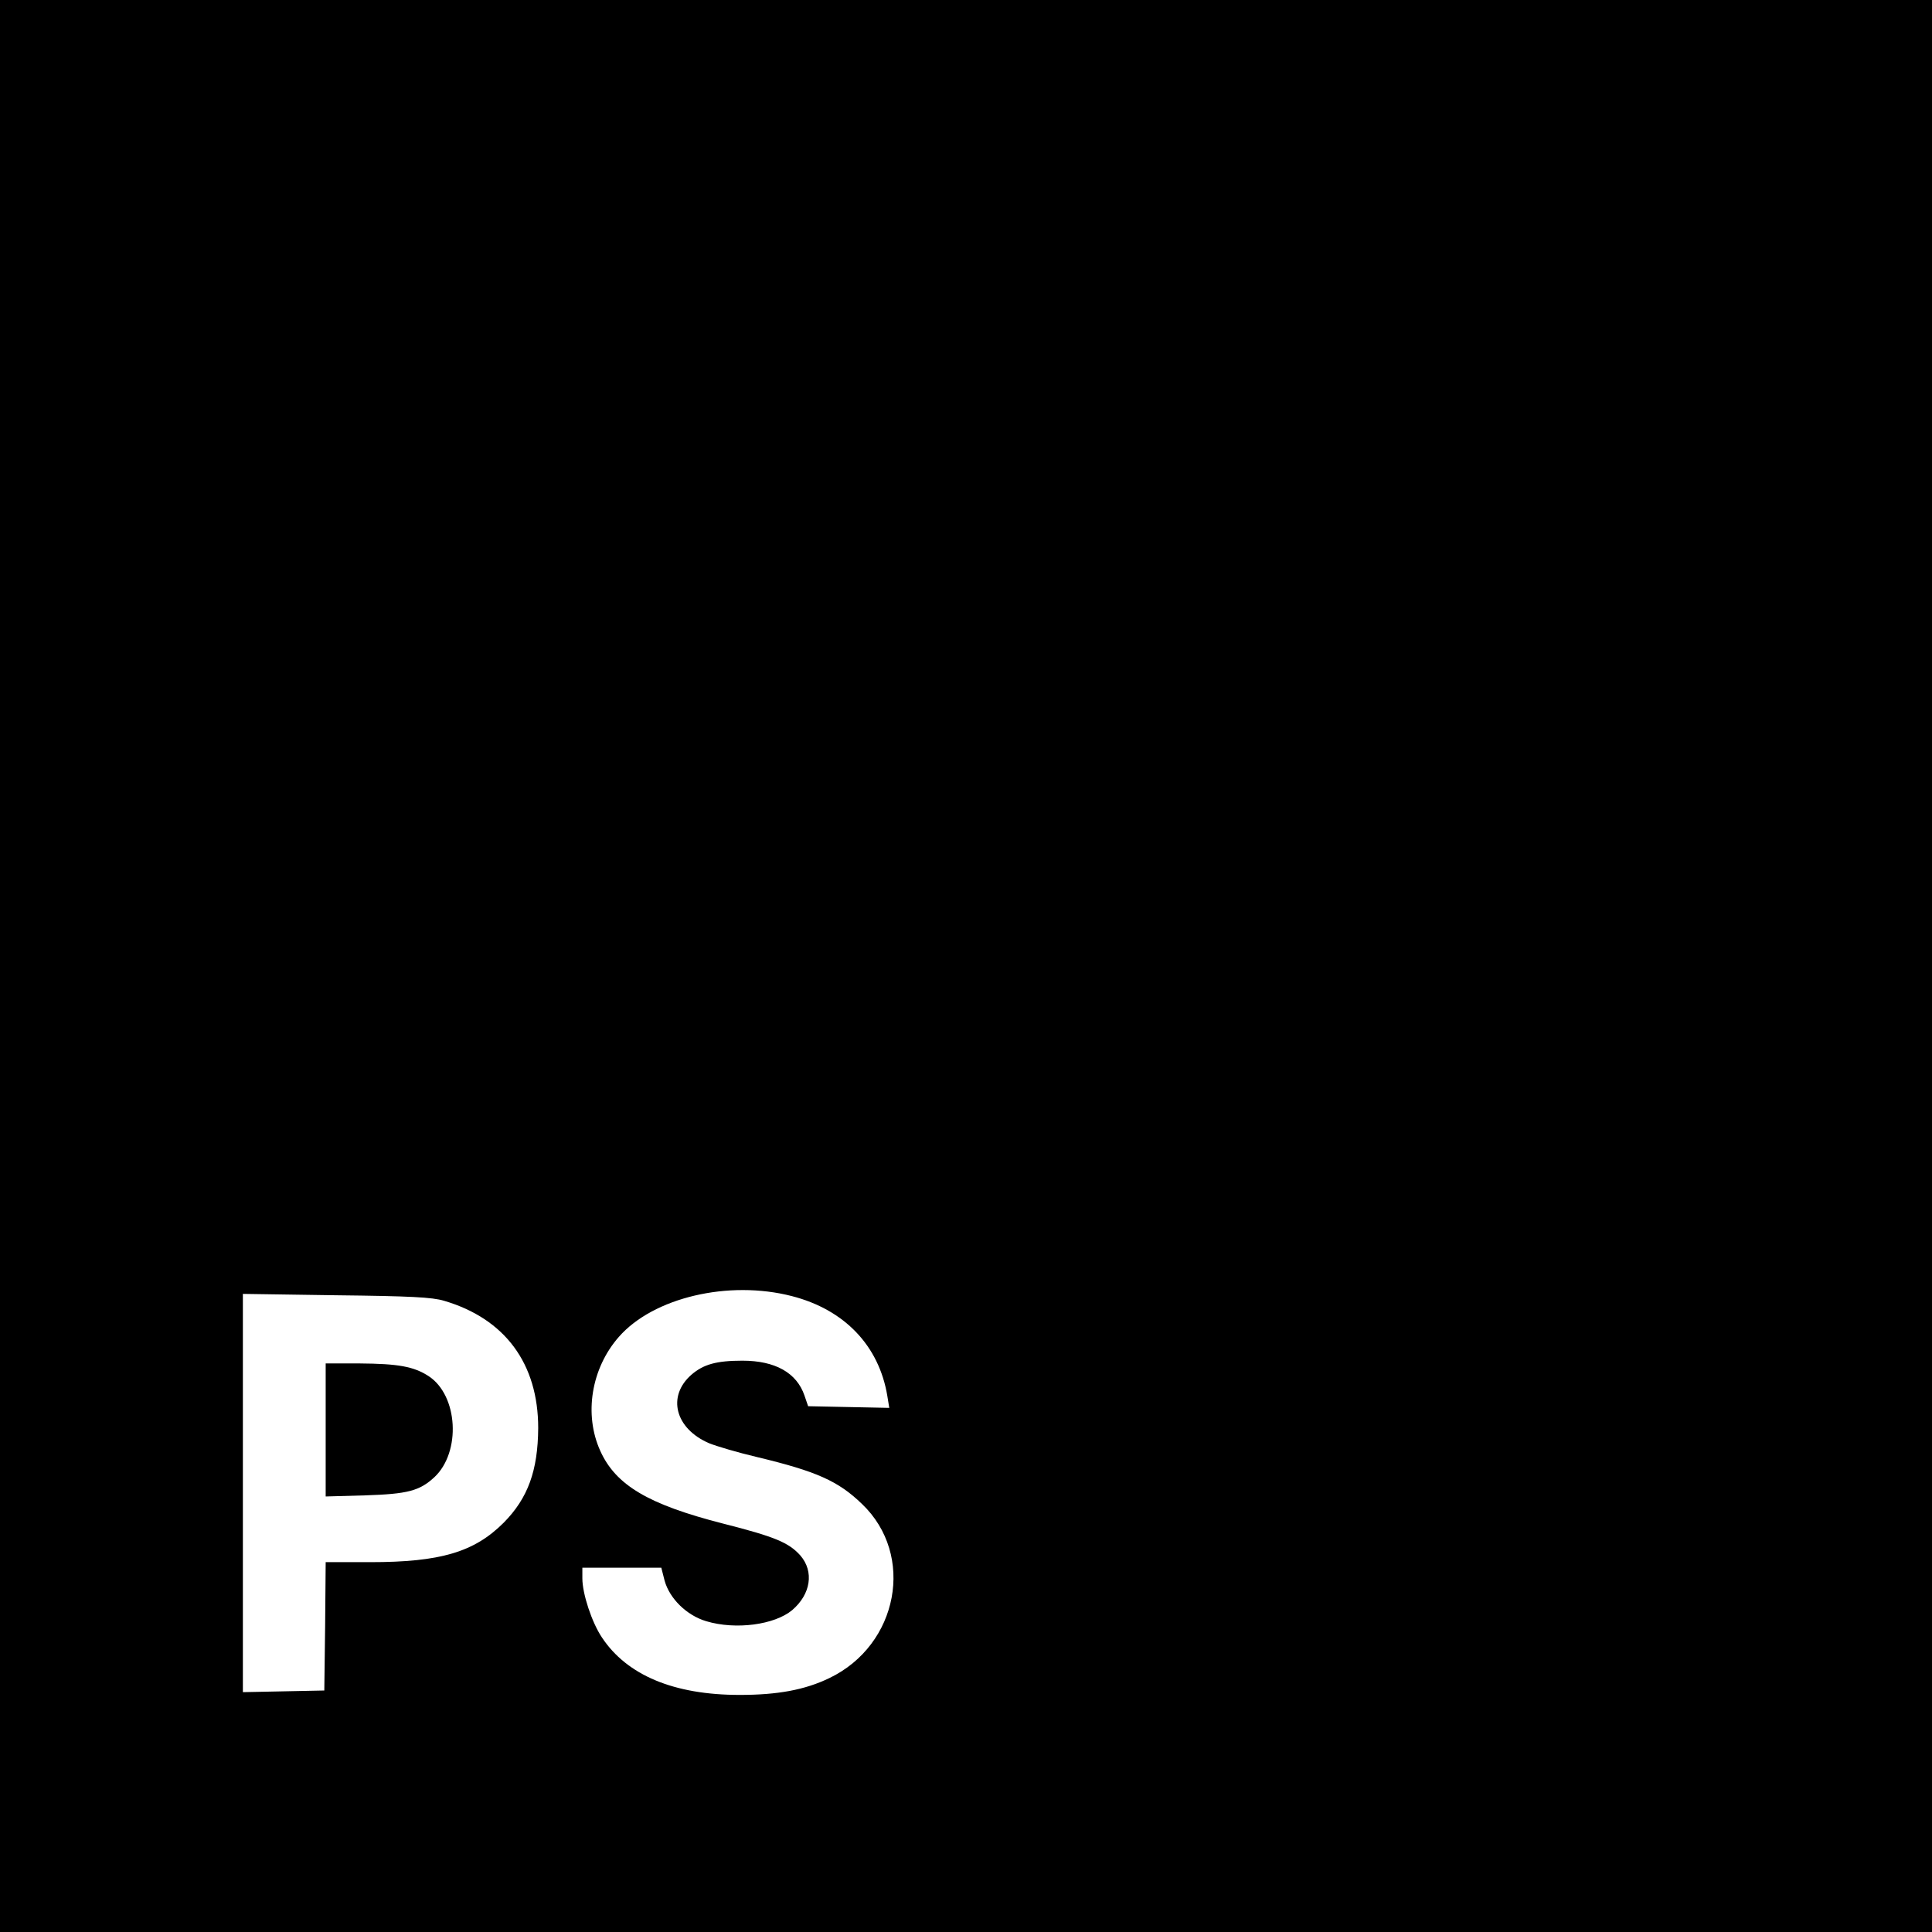
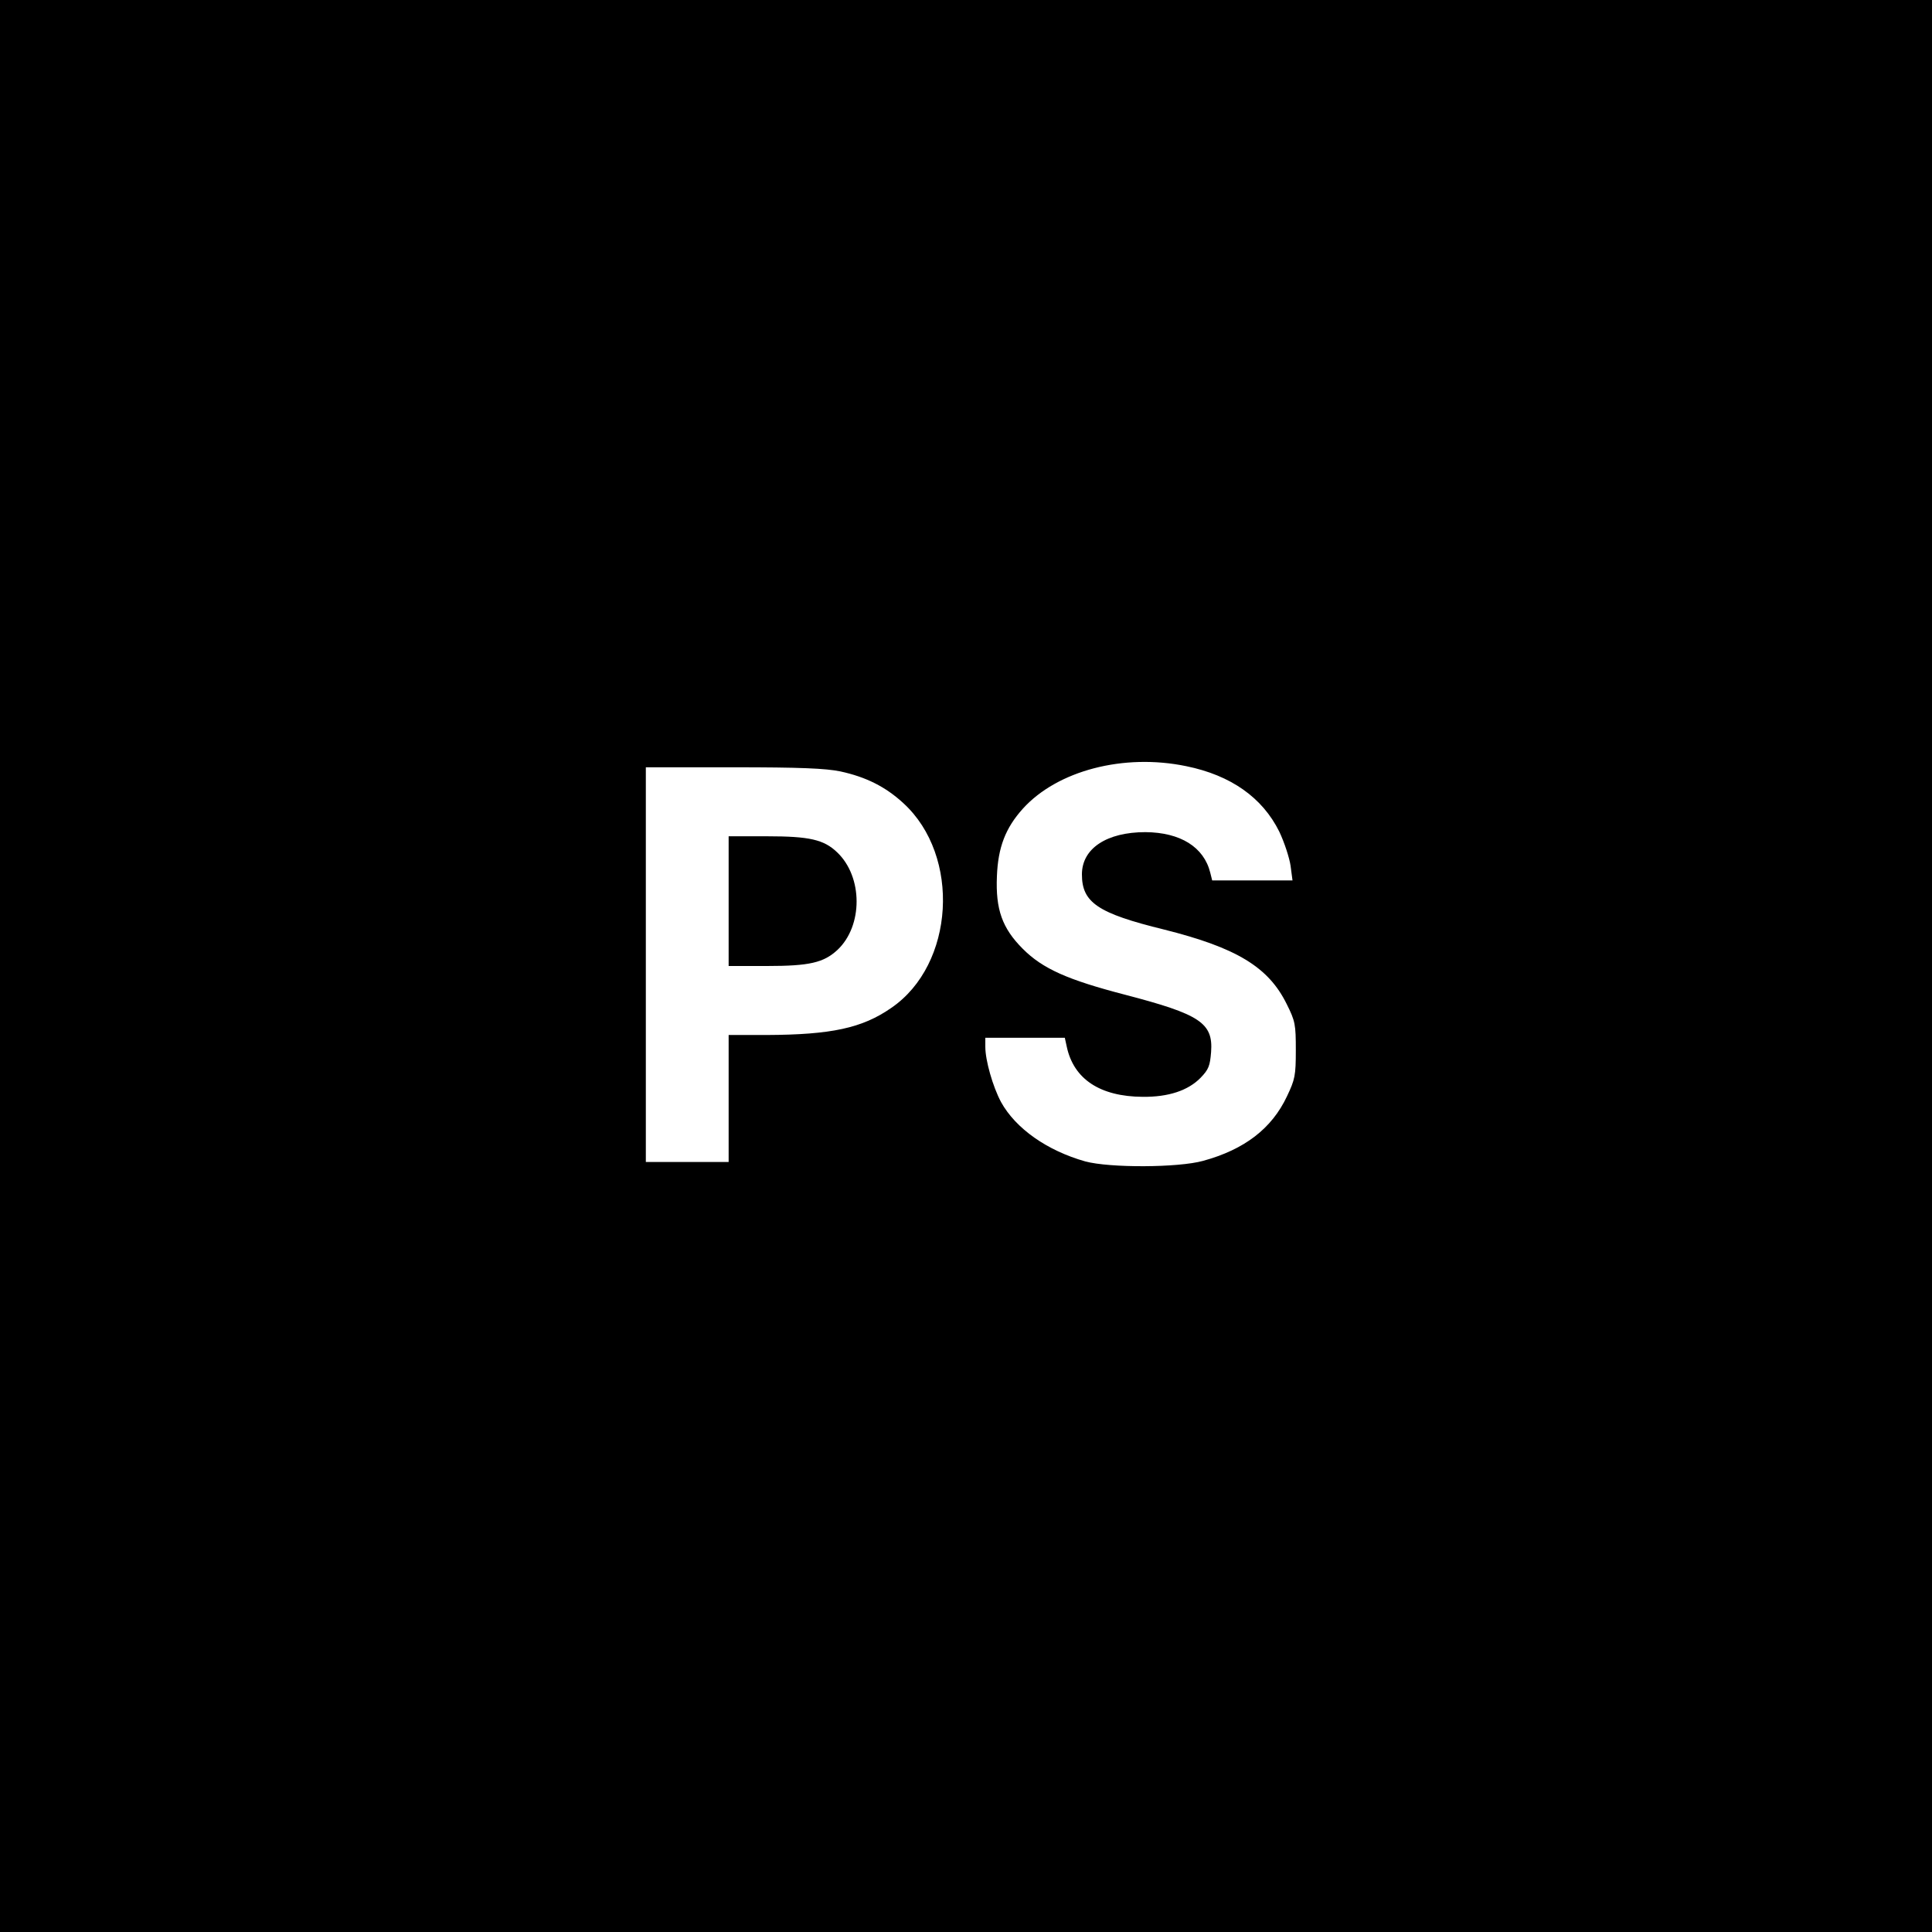
<svg xmlns="http://www.w3.org/2000/svg" version="1.0" width="700pt" height="700pt" viewBox="0 0 700 700" preserveAspectRatio="xMidYMid meet">
  <g transform="translate(0,700) scale(0.1,-0.1)" fill="#000000" stroke="none">
-     <path d="M0 3500 l0 -3500 3500 0 3500 0 0 3500 0 3500 -3500 0 -3500 0 0 -3500z m2869 -1196 c191 -49 316 -180 346 -362 l7 -43 -147 3 -147 3 -13 38 c-28 83 -106 127 -225 127 -94 0 -141 -13 -185 -51 -89 -78 -59 -195 64 -248 27 -11 105 -34 173 -50 217 -52 295 -87 381 -170 194 -185 132 -511 -118 -631 -89 -43 -188 -61 -325 -61 -238 0 -408 71 -499 208 -37 55 -71 159 -71 214 l0 39 143 0 143 0 12 -47 c18 -65 80 -126 151 -147 107 -32 247 -13 311 40 68 58 80 140 30 198 -42 47 -92 68 -281 116 -270 69 -388 139 -444 263 -60 132 -33 299 67 413 125 143 398 207 627 148z m-1260 -17 c221 -65 341 -228 341 -461 -1 -154 -37 -254 -125 -343 -107 -107 -230 -143 -484 -143 l-161 0 -2 -232 -3 -233 -147 -3 -148 -3 0 722 0 721 338 -5 c268 -3 348 -7 391 -20z" />
-     <path d="M1180 1819 l0 -241 143 4 c154 5 197 16 251 66 97 91 86 296 -21 366 -54 35 -110 45 -250 46 l-123 0 0 -241z" />
+     <path d="M0 3500 l0 -3500 3500 0 3500 0 0 3500 0 3500 -3500 0 -3500 0 0 -3500z m4298 724 c162 -33 276 -114 337 -237 19 -40 37 -96 41 -124 l7 -53 -146 0 -145 0 -7 28 c-23 93 -108 146 -235 147 -140 0 -230 -59 -230 -153 0 -102 57 -141 298 -200 263 -66 378 -136 444 -270 31 -62 33 -74 33 -167 0 -92 -3 -106 -32 -167 -55 -117 -154 -193 -304 -234 -90 -25 -338 -26 -427 -2 -138 39 -252 119 -305 215 -30 56 -57 151 -57 200 l0 33 144 0 144 0 7 -32 c25 -118 121 -181 275 -182 94 -1 165 23 210 69 29 30 34 43 38 93 8 106 -40 137 -312 208 -208 54 -298 94 -370 166 -75 75 -99 143 -94 263 4 105 31 175 94 245 125 138 365 201 592 154z m-1253 -19 c92 -20 163 -55 228 -115 209 -191 186 -585 -44 -742 -105 -73 -217 -97 -451 -98 l-138 0 0 -230 0 -230 -150 0 -150 0 0 715 0 715 318 0 c241 0 334 -4 387 -15z" />
+     <path d="M2640 3735 l0 -235 139 0 c154 0 205 12 255 58 93 87 93 265 -1 354 -48 46 -100 58 -254 58 l-139 0 0 -235z" />
  </g>
</svg>
